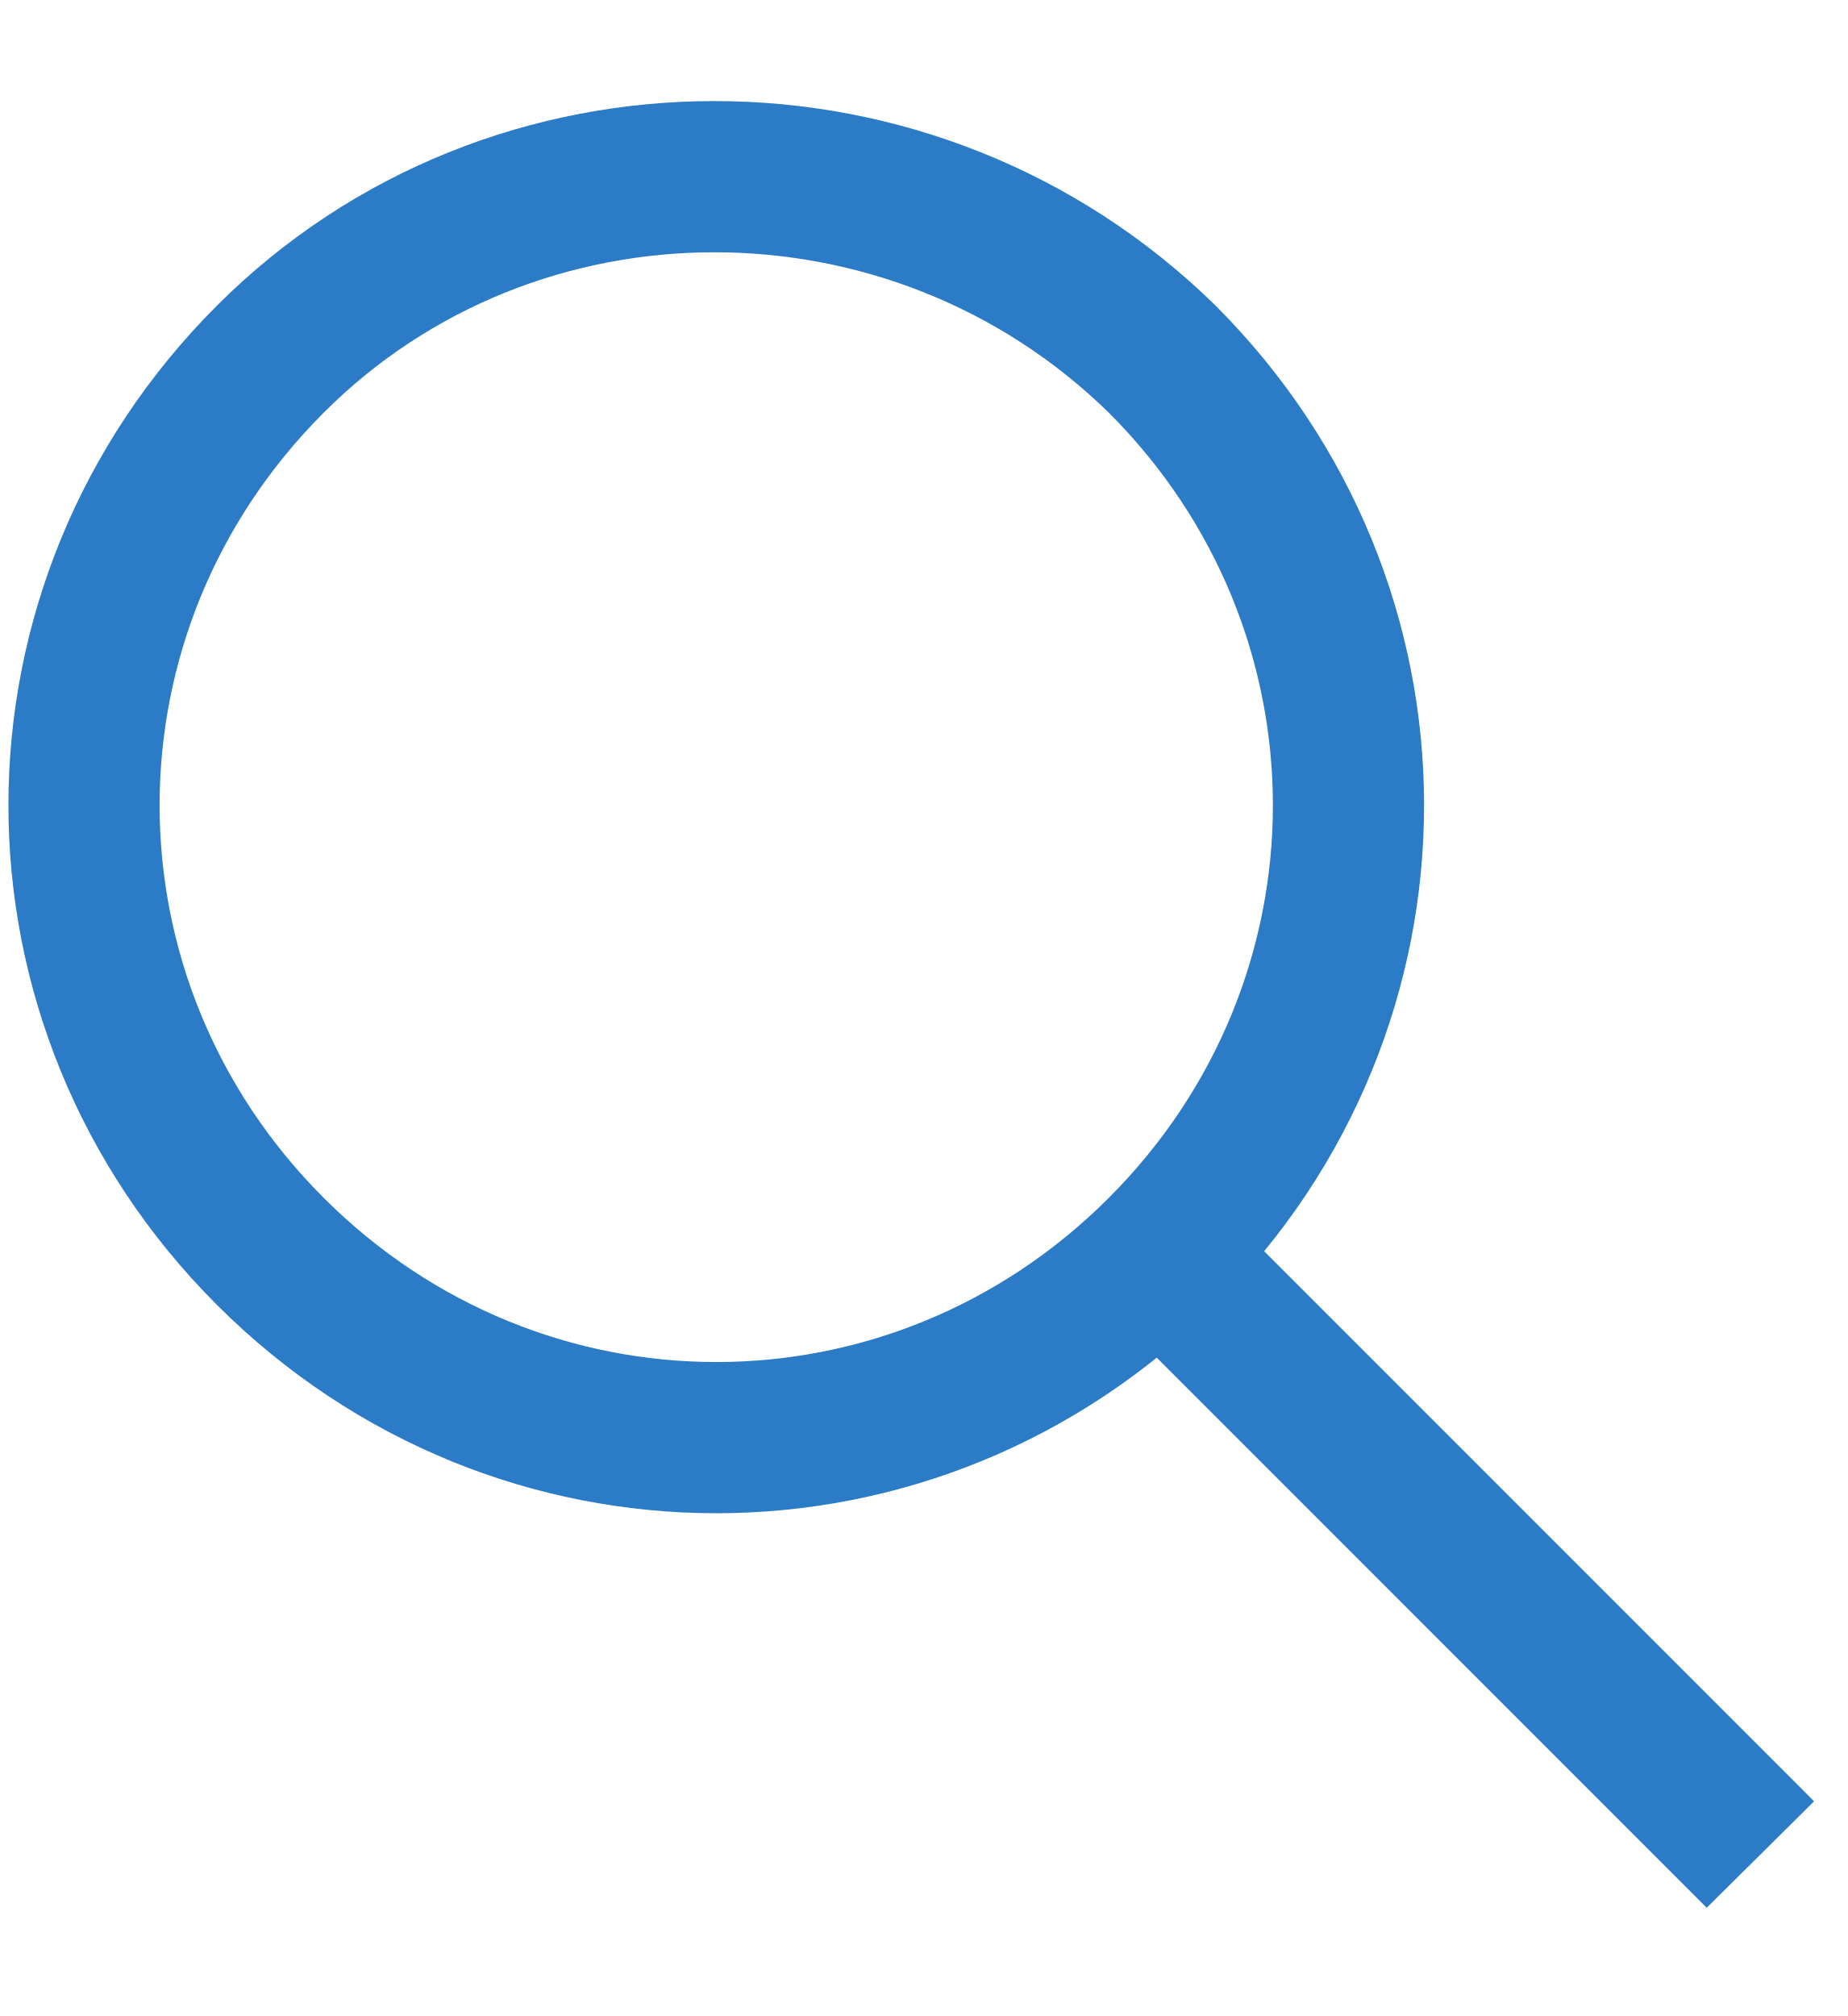
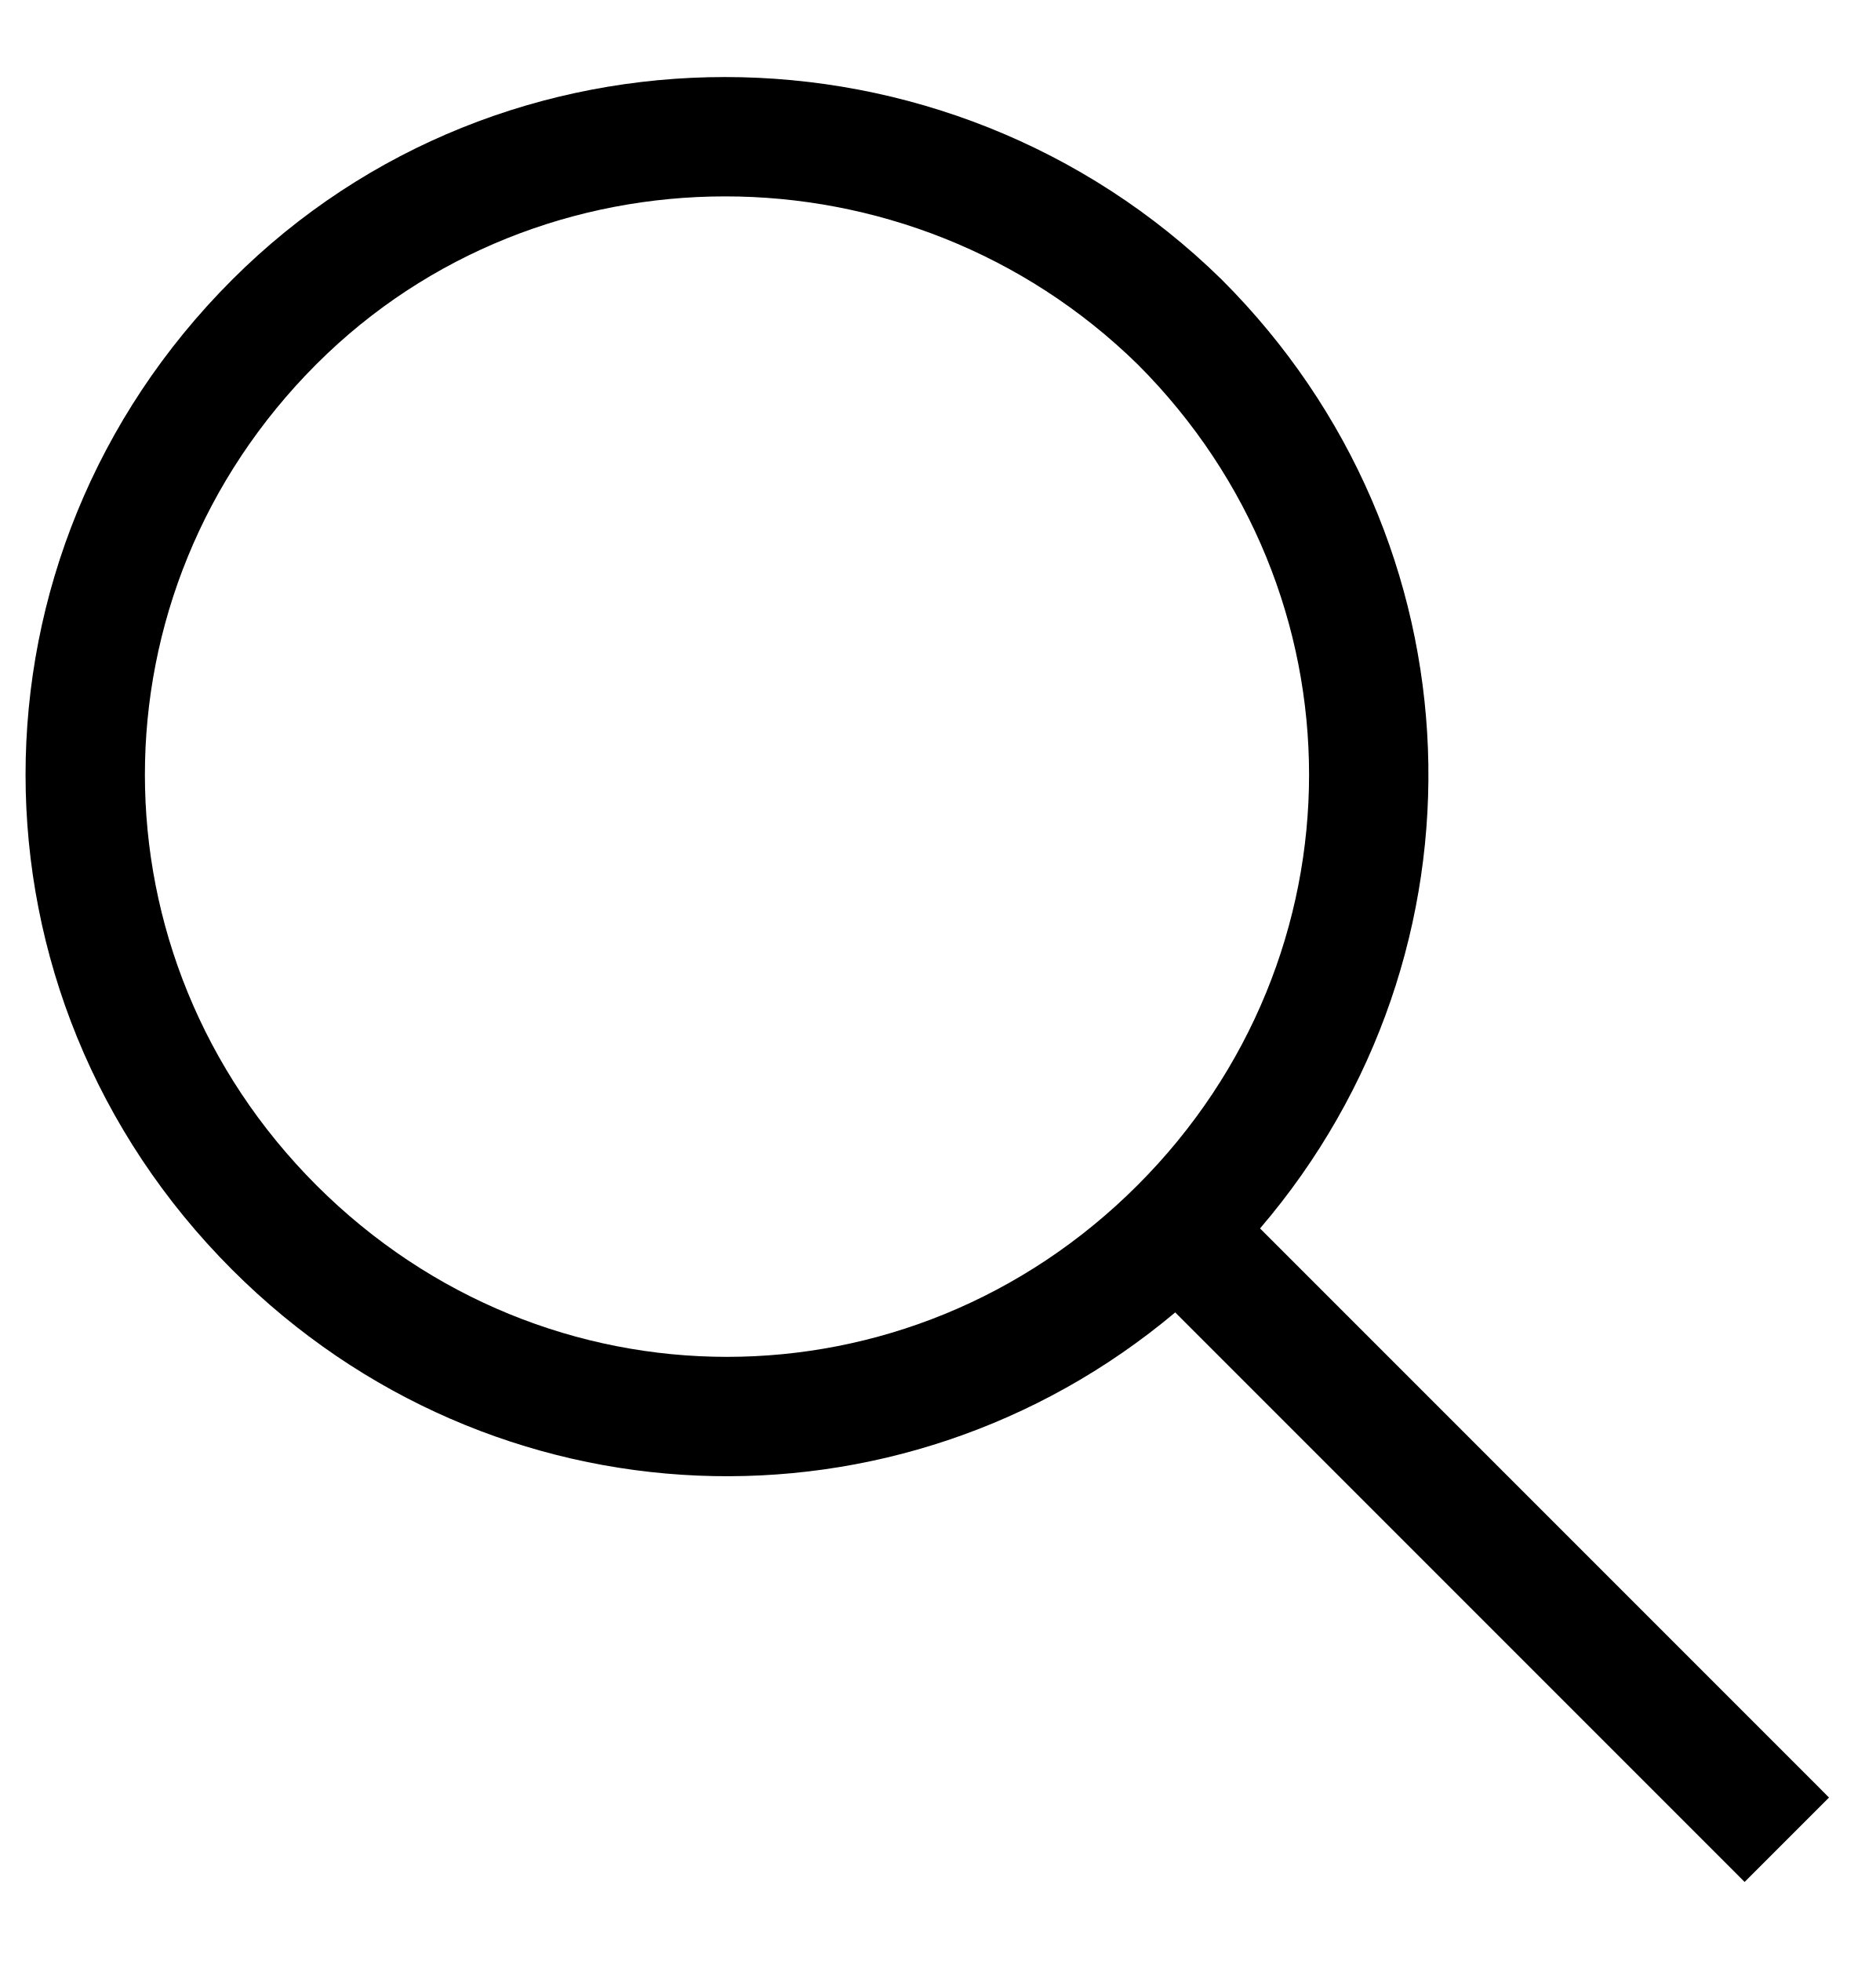
- <svg xmlns="http://www.w3.org/2000/svg" width="22" height="24" viewBox="0 0 22 24" fill="none">
-   <path fill-rule="evenodd" clip-rule="evenodd" d="M13.838 4.276C16.795 7.233 16.795 11.94 13.838 14.897C10.882 17.854 6.175 17.854 3.218 14.897C0.261 11.94 0.261 7.233 3.218 4.276C6.114 1.379 10.882 1.379 13.838 4.276Z" stroke="#2B7BC6" stroke-width="1.8" stroke-miterlimit="22.926" />
-   <path d="M13.84 14.957L20.84 21.957L20.96 22.078" stroke="#2B7BC6" stroke-width="1.8" stroke-miterlimit="22.926" />
+ <svg xmlns="http://www.w3.org/2000/svg" width="22" height="23" viewBox="0 0 22 23">
+   <path fill-rule="evenodd" clip-rule="evenodd" d="M3.712 4.271C6.332 1.651 10.658 1.643 13.346 4.274C16.027 6.957 16.026 11.219 13.343 13.902C10.66 16.585 6.396 16.585 3.712 13.902C1.029 11.218 1.029 6.954 3.712 4.271ZM14.328 3.276C11.102 0.116 5.895 0.108 2.723 3.281C-0.508 6.511 -0.508 11.661 2.723 14.892C5.776 17.945 10.545 18.112 13.786 15.393L20.345 21.952L20.465 22.073L21.455 21.083L21.335 20.962L14.781 14.408C17.556 11.166 17.407 6.354 14.333 3.281L14.333 3.281L14.328 3.276Z" />
</svg>
